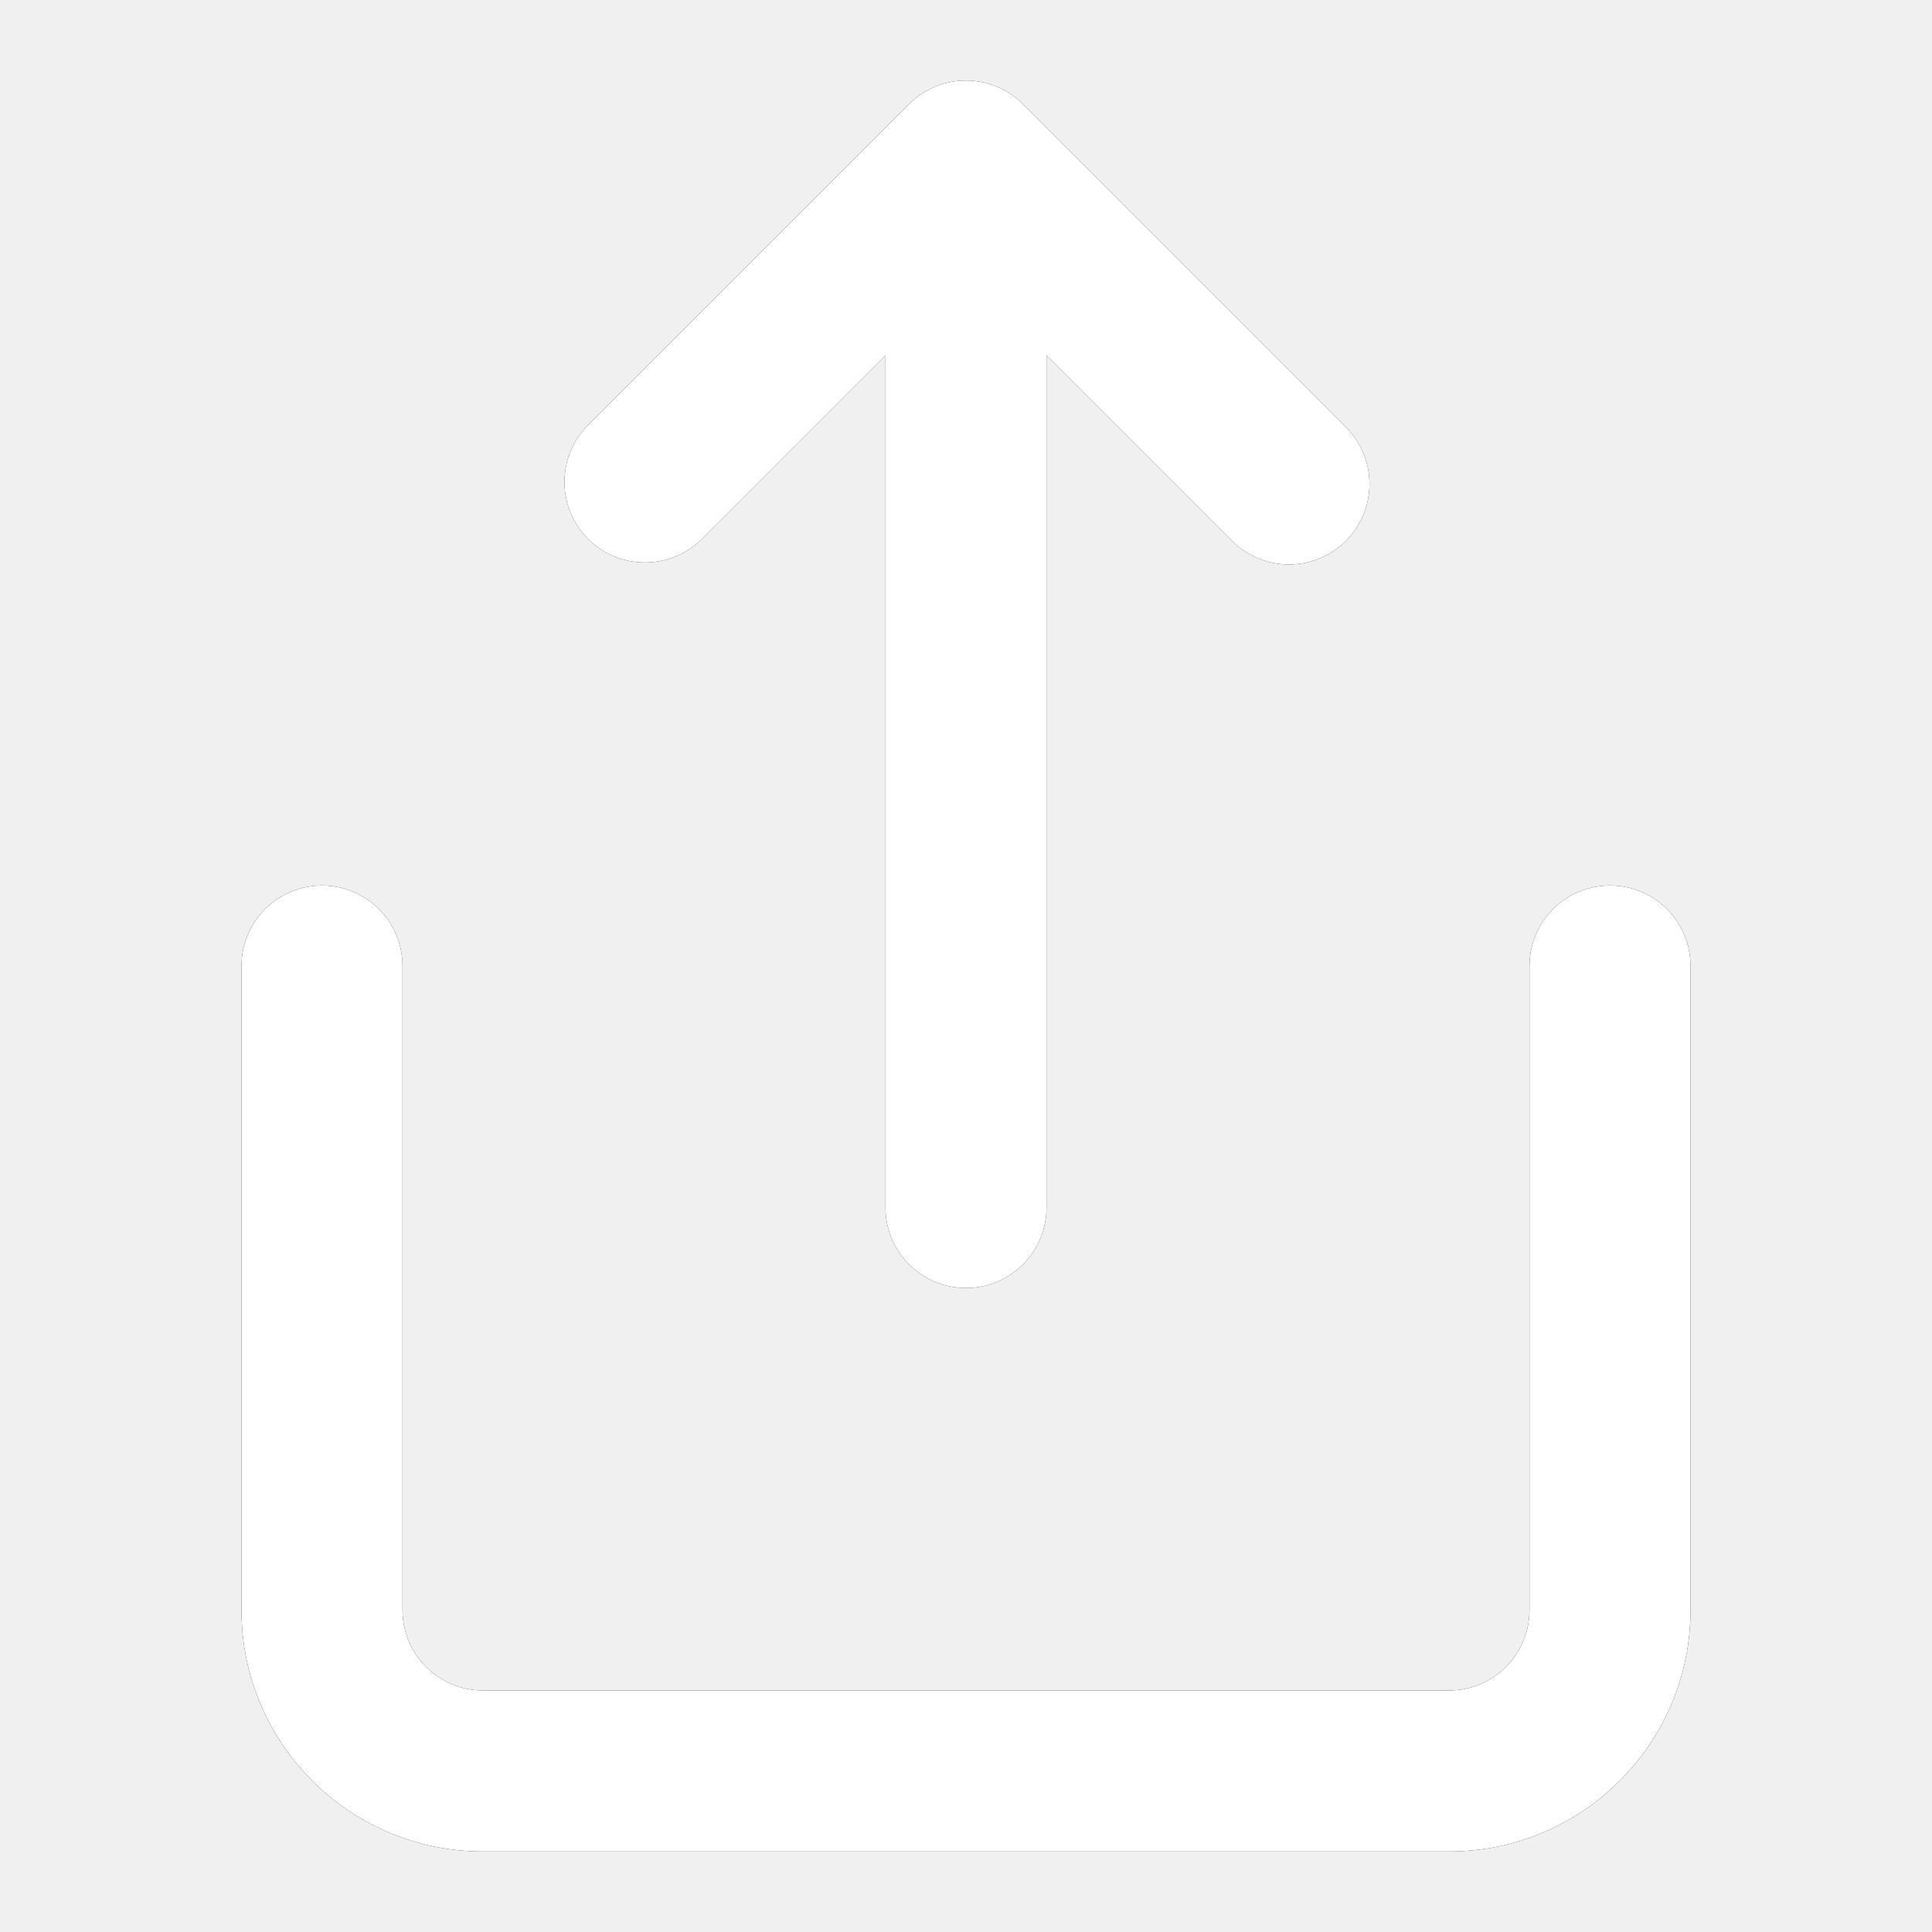
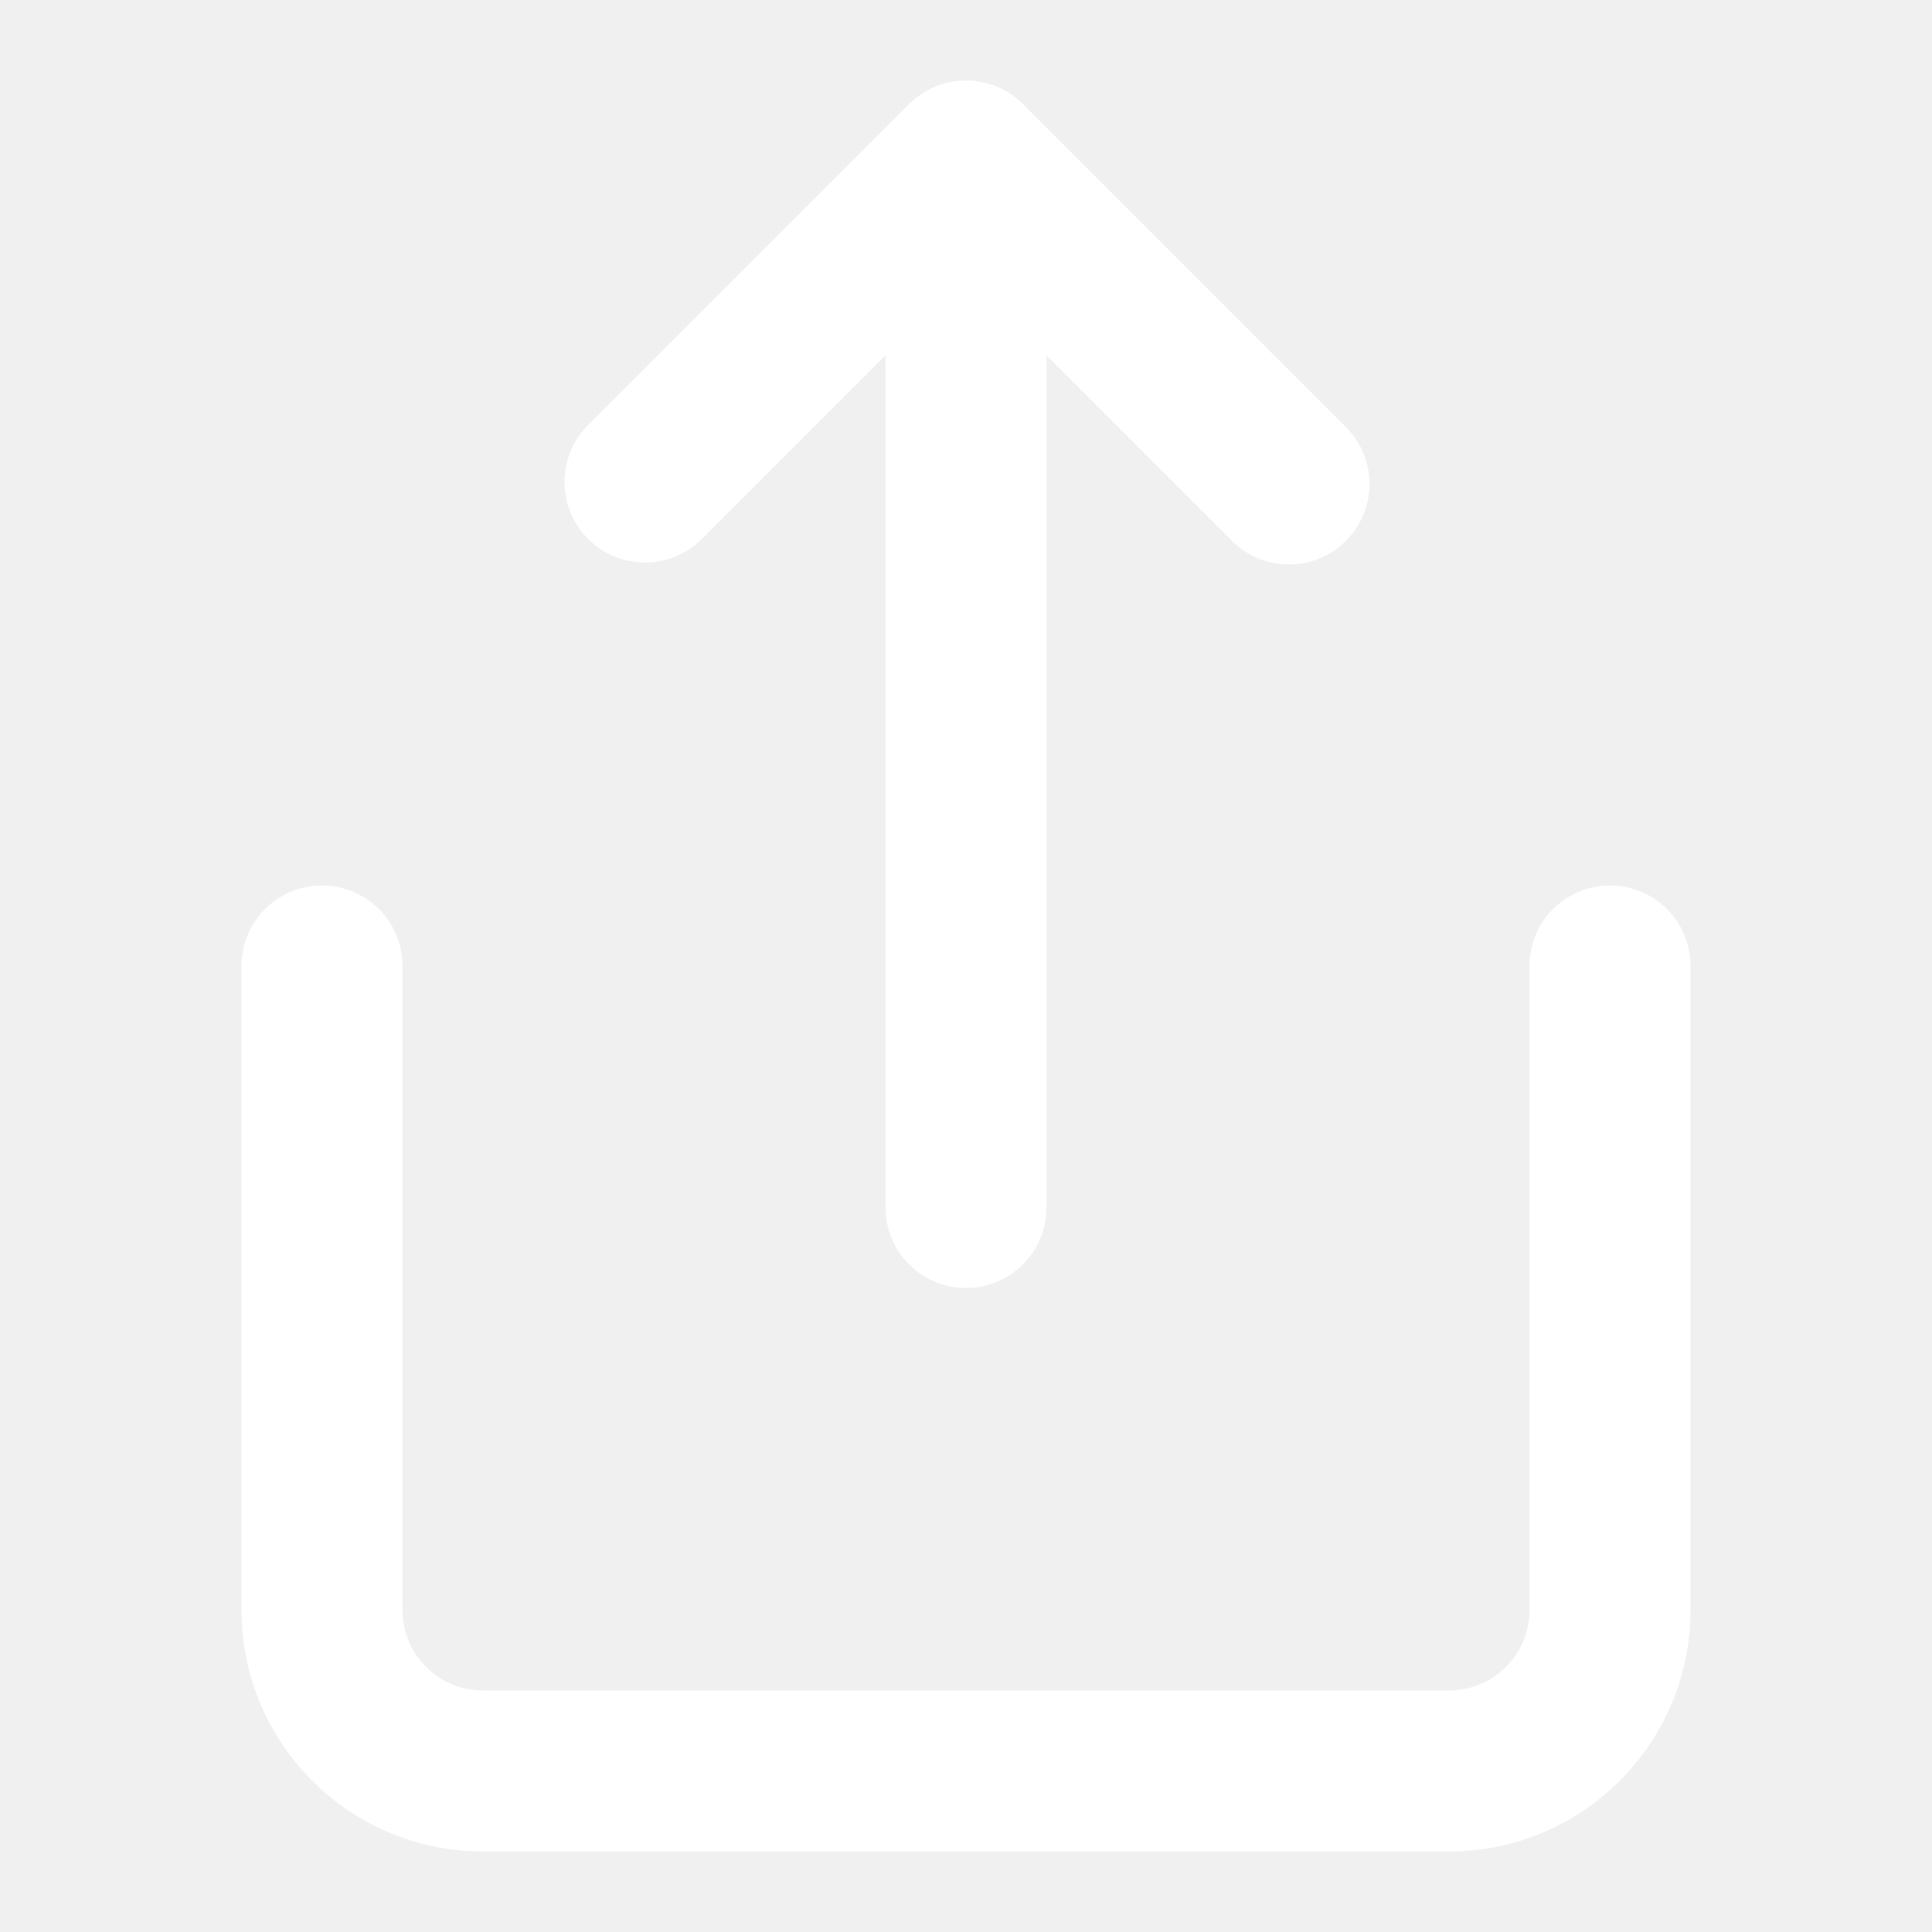
<svg xmlns="http://www.w3.org/2000/svg" xmlns:xlink="http://www.w3.org/1999/xlink" width="24" height="24" viewBox="0 0 24 24">
  <defs>
    <path id="a" d="M13 4.414V15a1 1 0 0 1-2 0V4.414L8.707 6.707a1 1 0 0 1-1.414-1.414l4-4a1 1 0 0 1 1.414 0l4 4a1 1 0 1 1-1.414 1.414L13 4.414zM3 12a1 1 0 0 1 2 0v8a1 1 0 0 0 1 1h12a1 1 0 0 0 1-1v-8a1 1 0 0 1 2 0v8a3 3 0 0 1-3 3H6a3 3 0 0 1-3-3v-8z" />
  </defs>
  <g fill="none" fill-rule="evenodd">
    <mask id="b" fill="#fff">
      <use xlink:href="#a" />
    </mask>
-     <use fill="#000" fill-rule="nonzero" xlink:href="#a" />
-     <g fill="#fff" mask="url(#b)">
+     <use fill="#fff" fill-rule="nonzero" xlink:href="#a" />
+     <g fill="transparent" mask="url(#b)">
      <path d="M-1 0h24v24H-1z" />
    </g>
  </g>
</svg>
